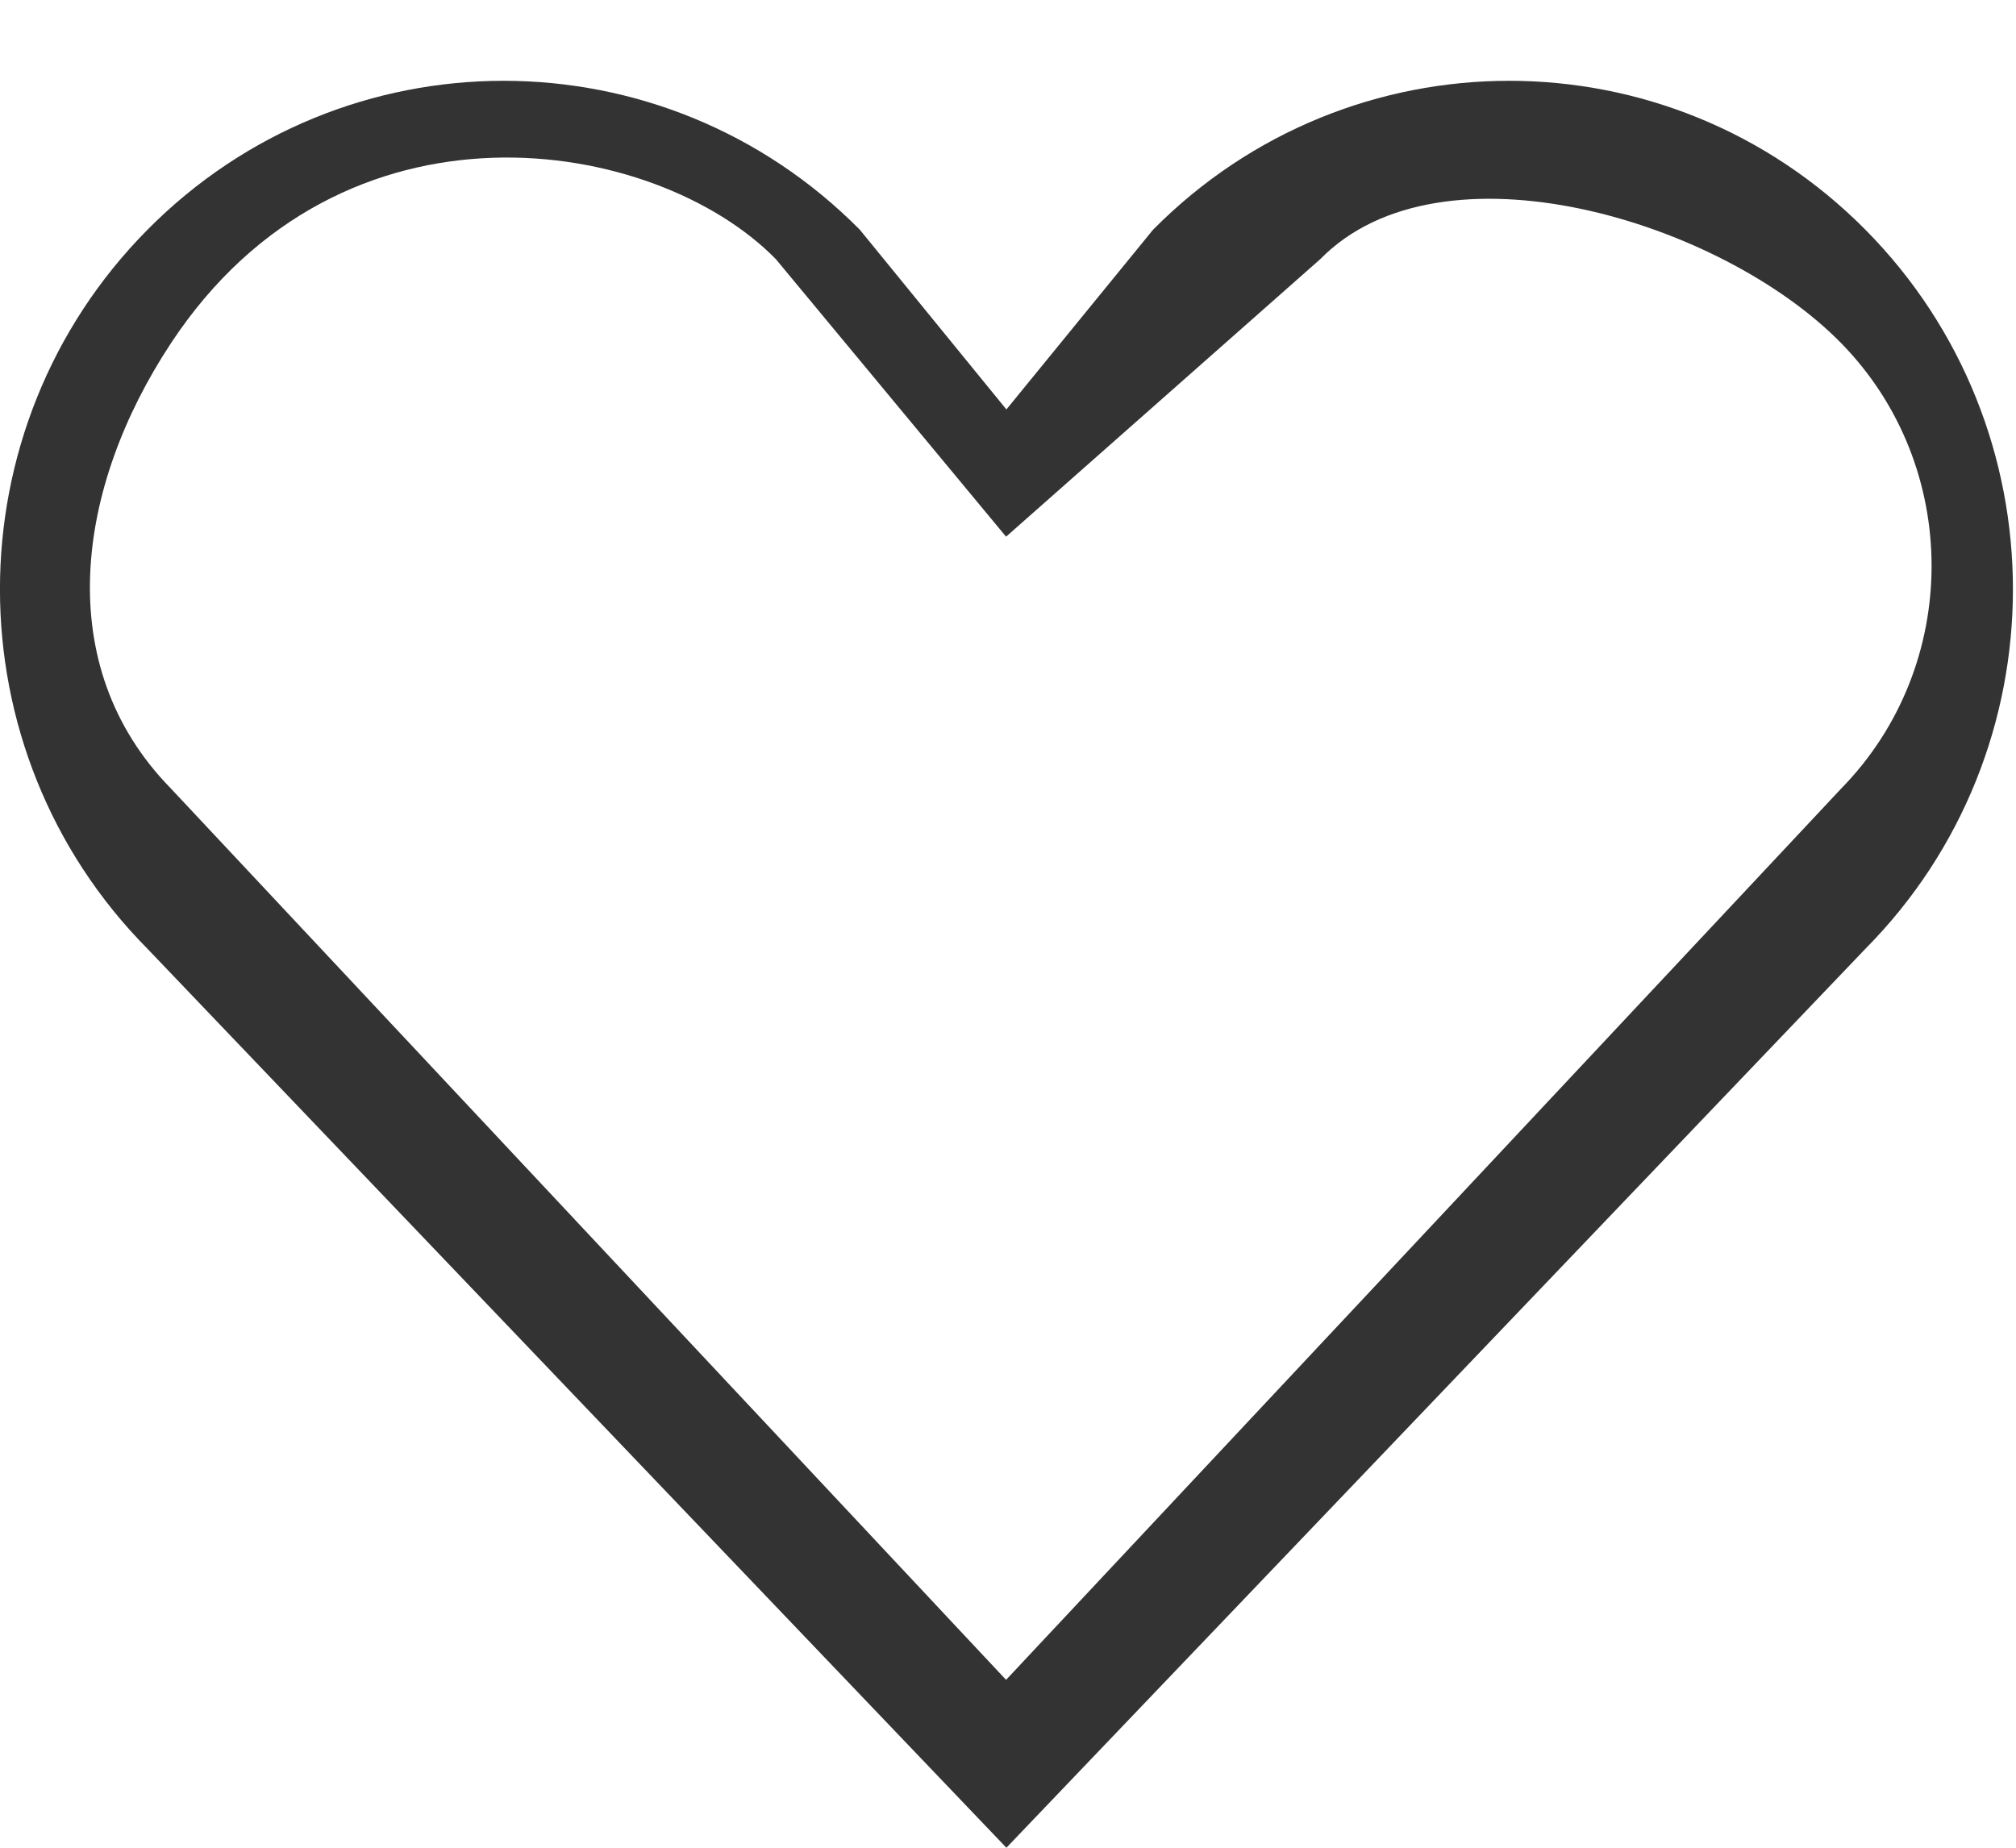
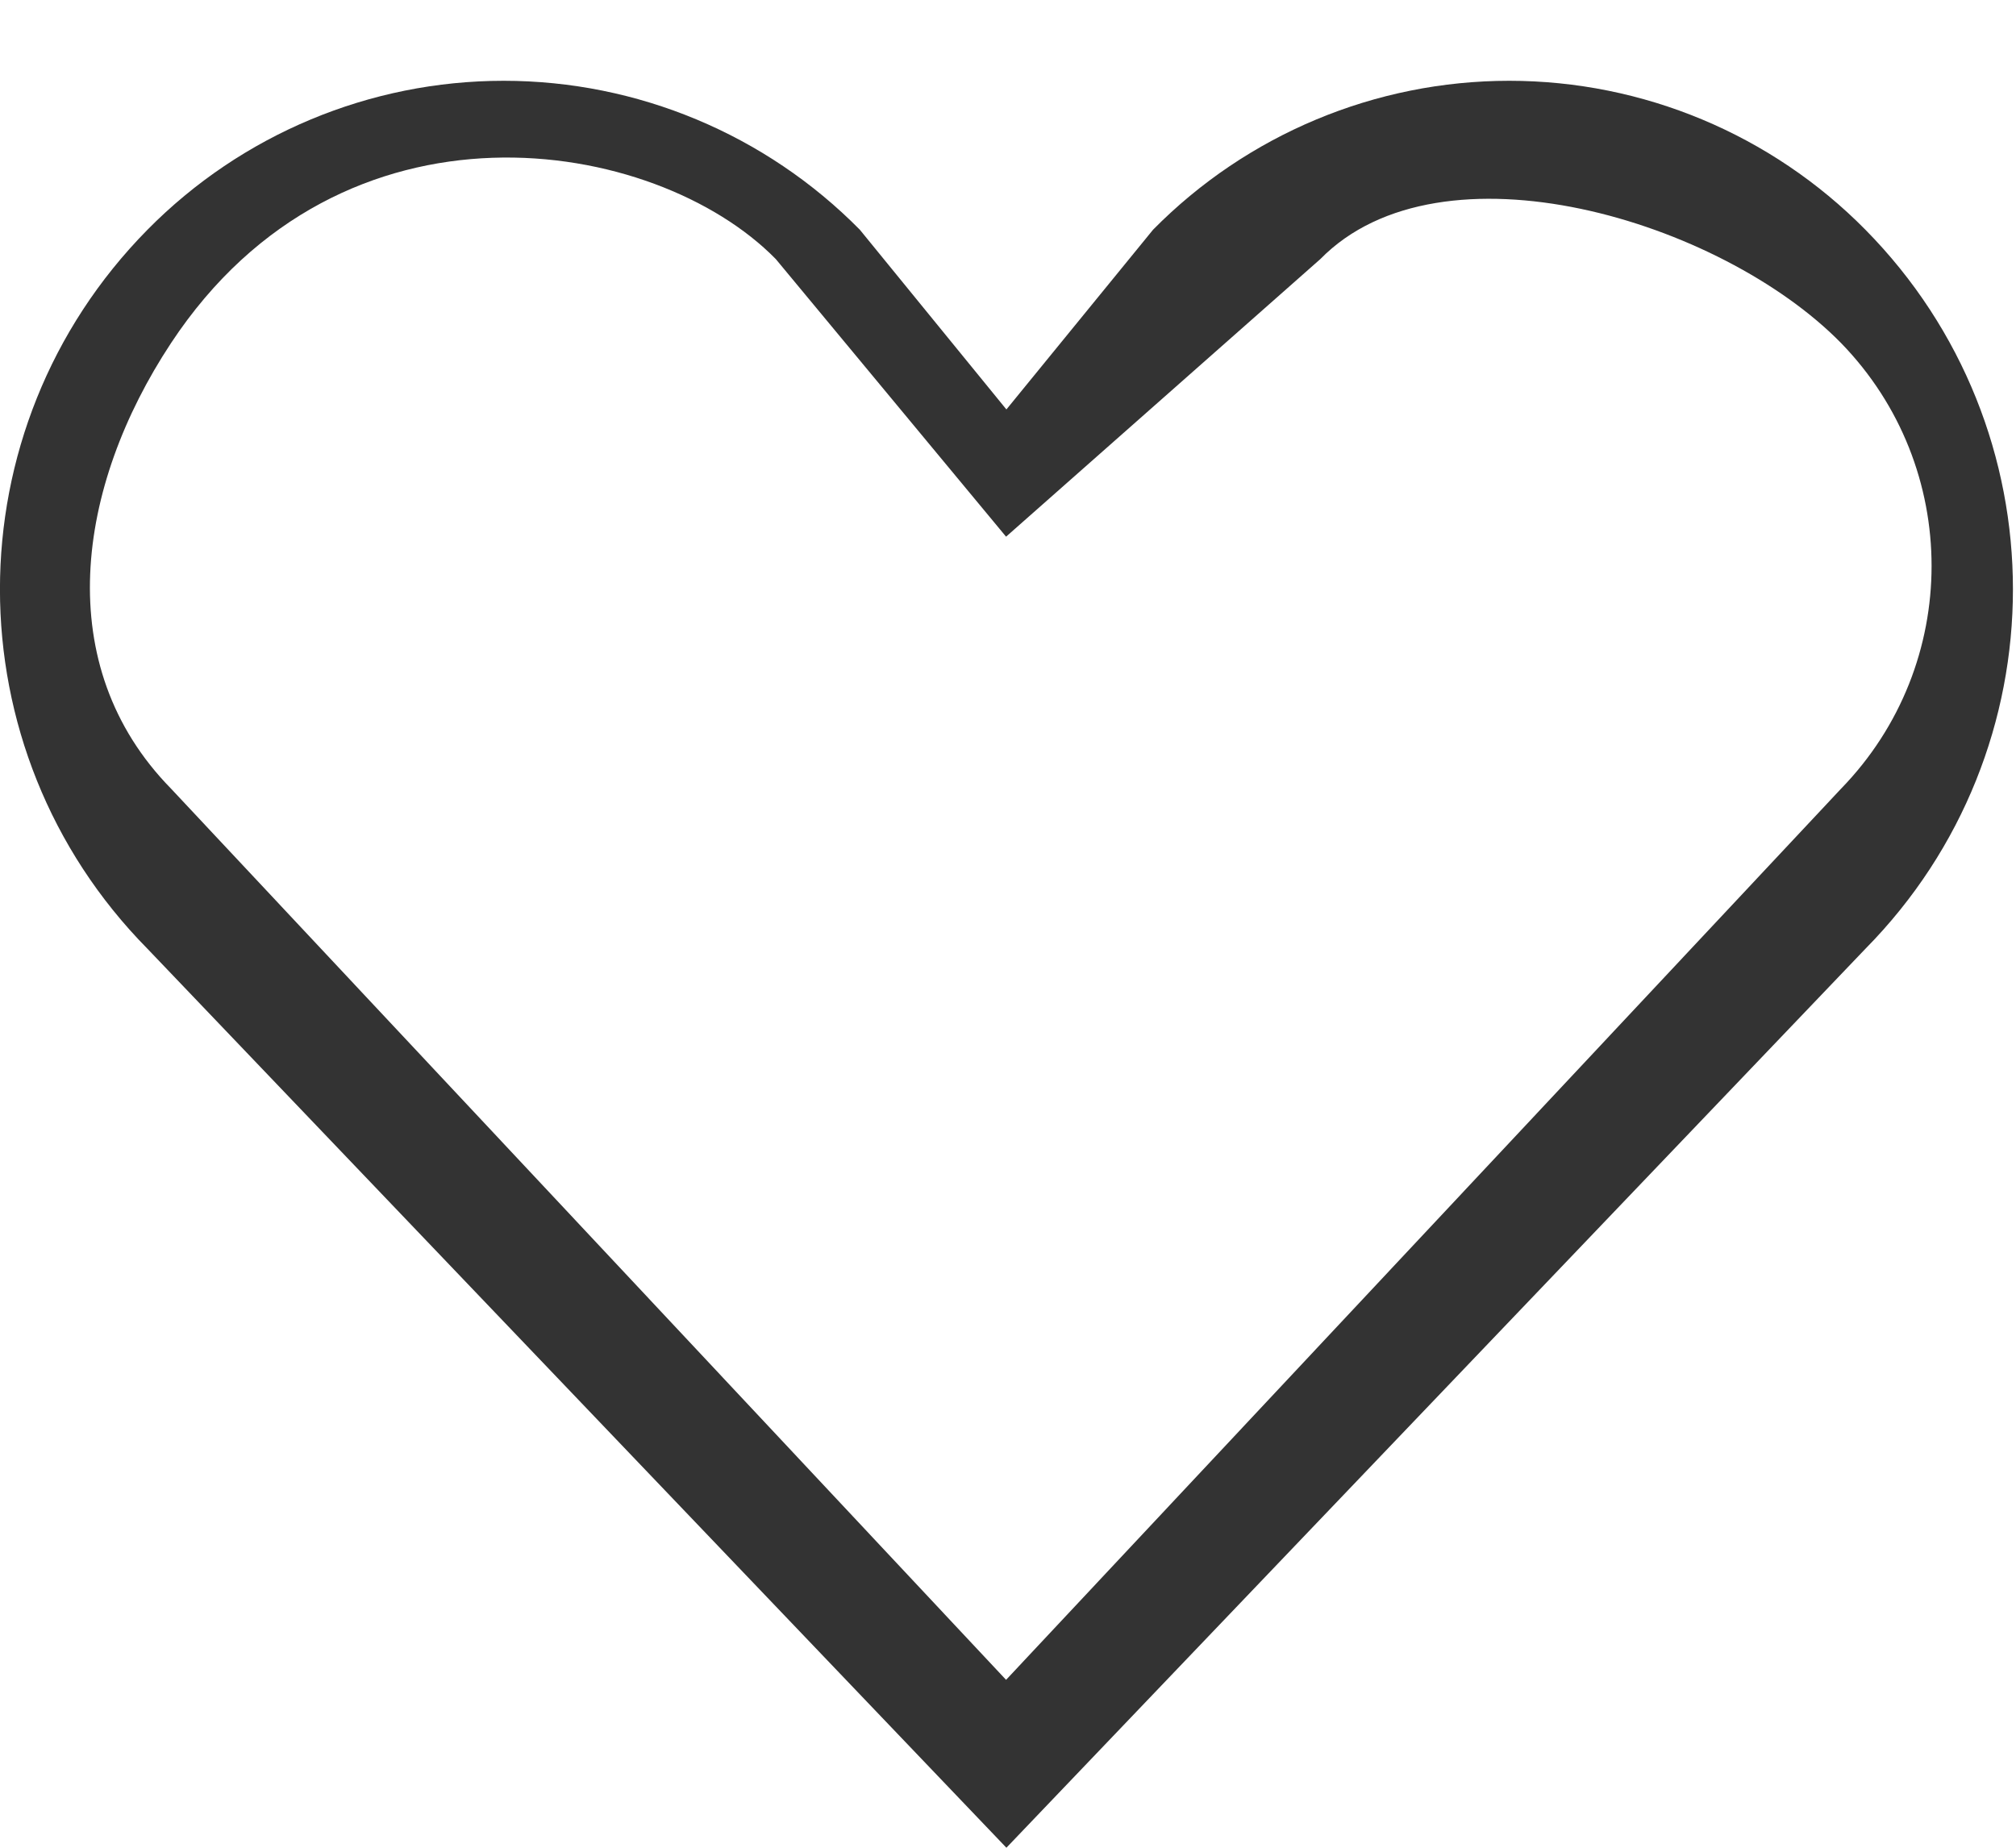
- <svg xmlns="http://www.w3.org/2000/svg" width="24px" height="22px">
-   <path fill-rule="evenodd" fill="rgb(51, 51, 51)" d="M22.207,11.297 L11.981,22.000 L1.756,11.297 C-0.586,8.933 -0.586,5.099 1.756,2.735 C4.097,0.371 7.894,0.371 10.236,2.735 L11.981,4.875 L13.727,2.735 C16.068,0.371 19.865,0.371 22.207,2.735 C24.549,5.099 24.549,8.933 22.207,11.297 ZM15.718,3.085 L11.977,6.390 L9.236,3.085 C7.800,1.620 4.072,1.000 2.036,4.085 C0.906,5.797 0.600,7.925 2.036,9.390 L11.977,20.001 L21.918,9.390 C23.354,7.925 23.354,5.550 21.918,4.085 C20.482,2.620 17.154,1.620 15.718,3.085 Z" />
+ <svg xmlns="http://www.w3.org/2000/svg" width="24" height="22">
+   <path fill-rule="evenodd" fill="#333" d="M22.207 11.297L11.981 22 1.756 11.297a6.095 6.095 0 010-8.562 5.956 5.956 0 018.48 0l1.745 2.14 1.746-2.14a5.956 5.956 0 018.48 0 6.095 6.095 0 010 8.562zm-6.489-8.212L11.977 6.39 9.236 3.085C7.8 1.62 4.072 1 2.036 4.085.906 5.797.6 7.925 2.036 9.39l9.941 10.611L21.918 9.39a3.805 3.805 0 000-5.305c-1.436-1.465-4.764-2.465-6.2-1z" />
</svg>
